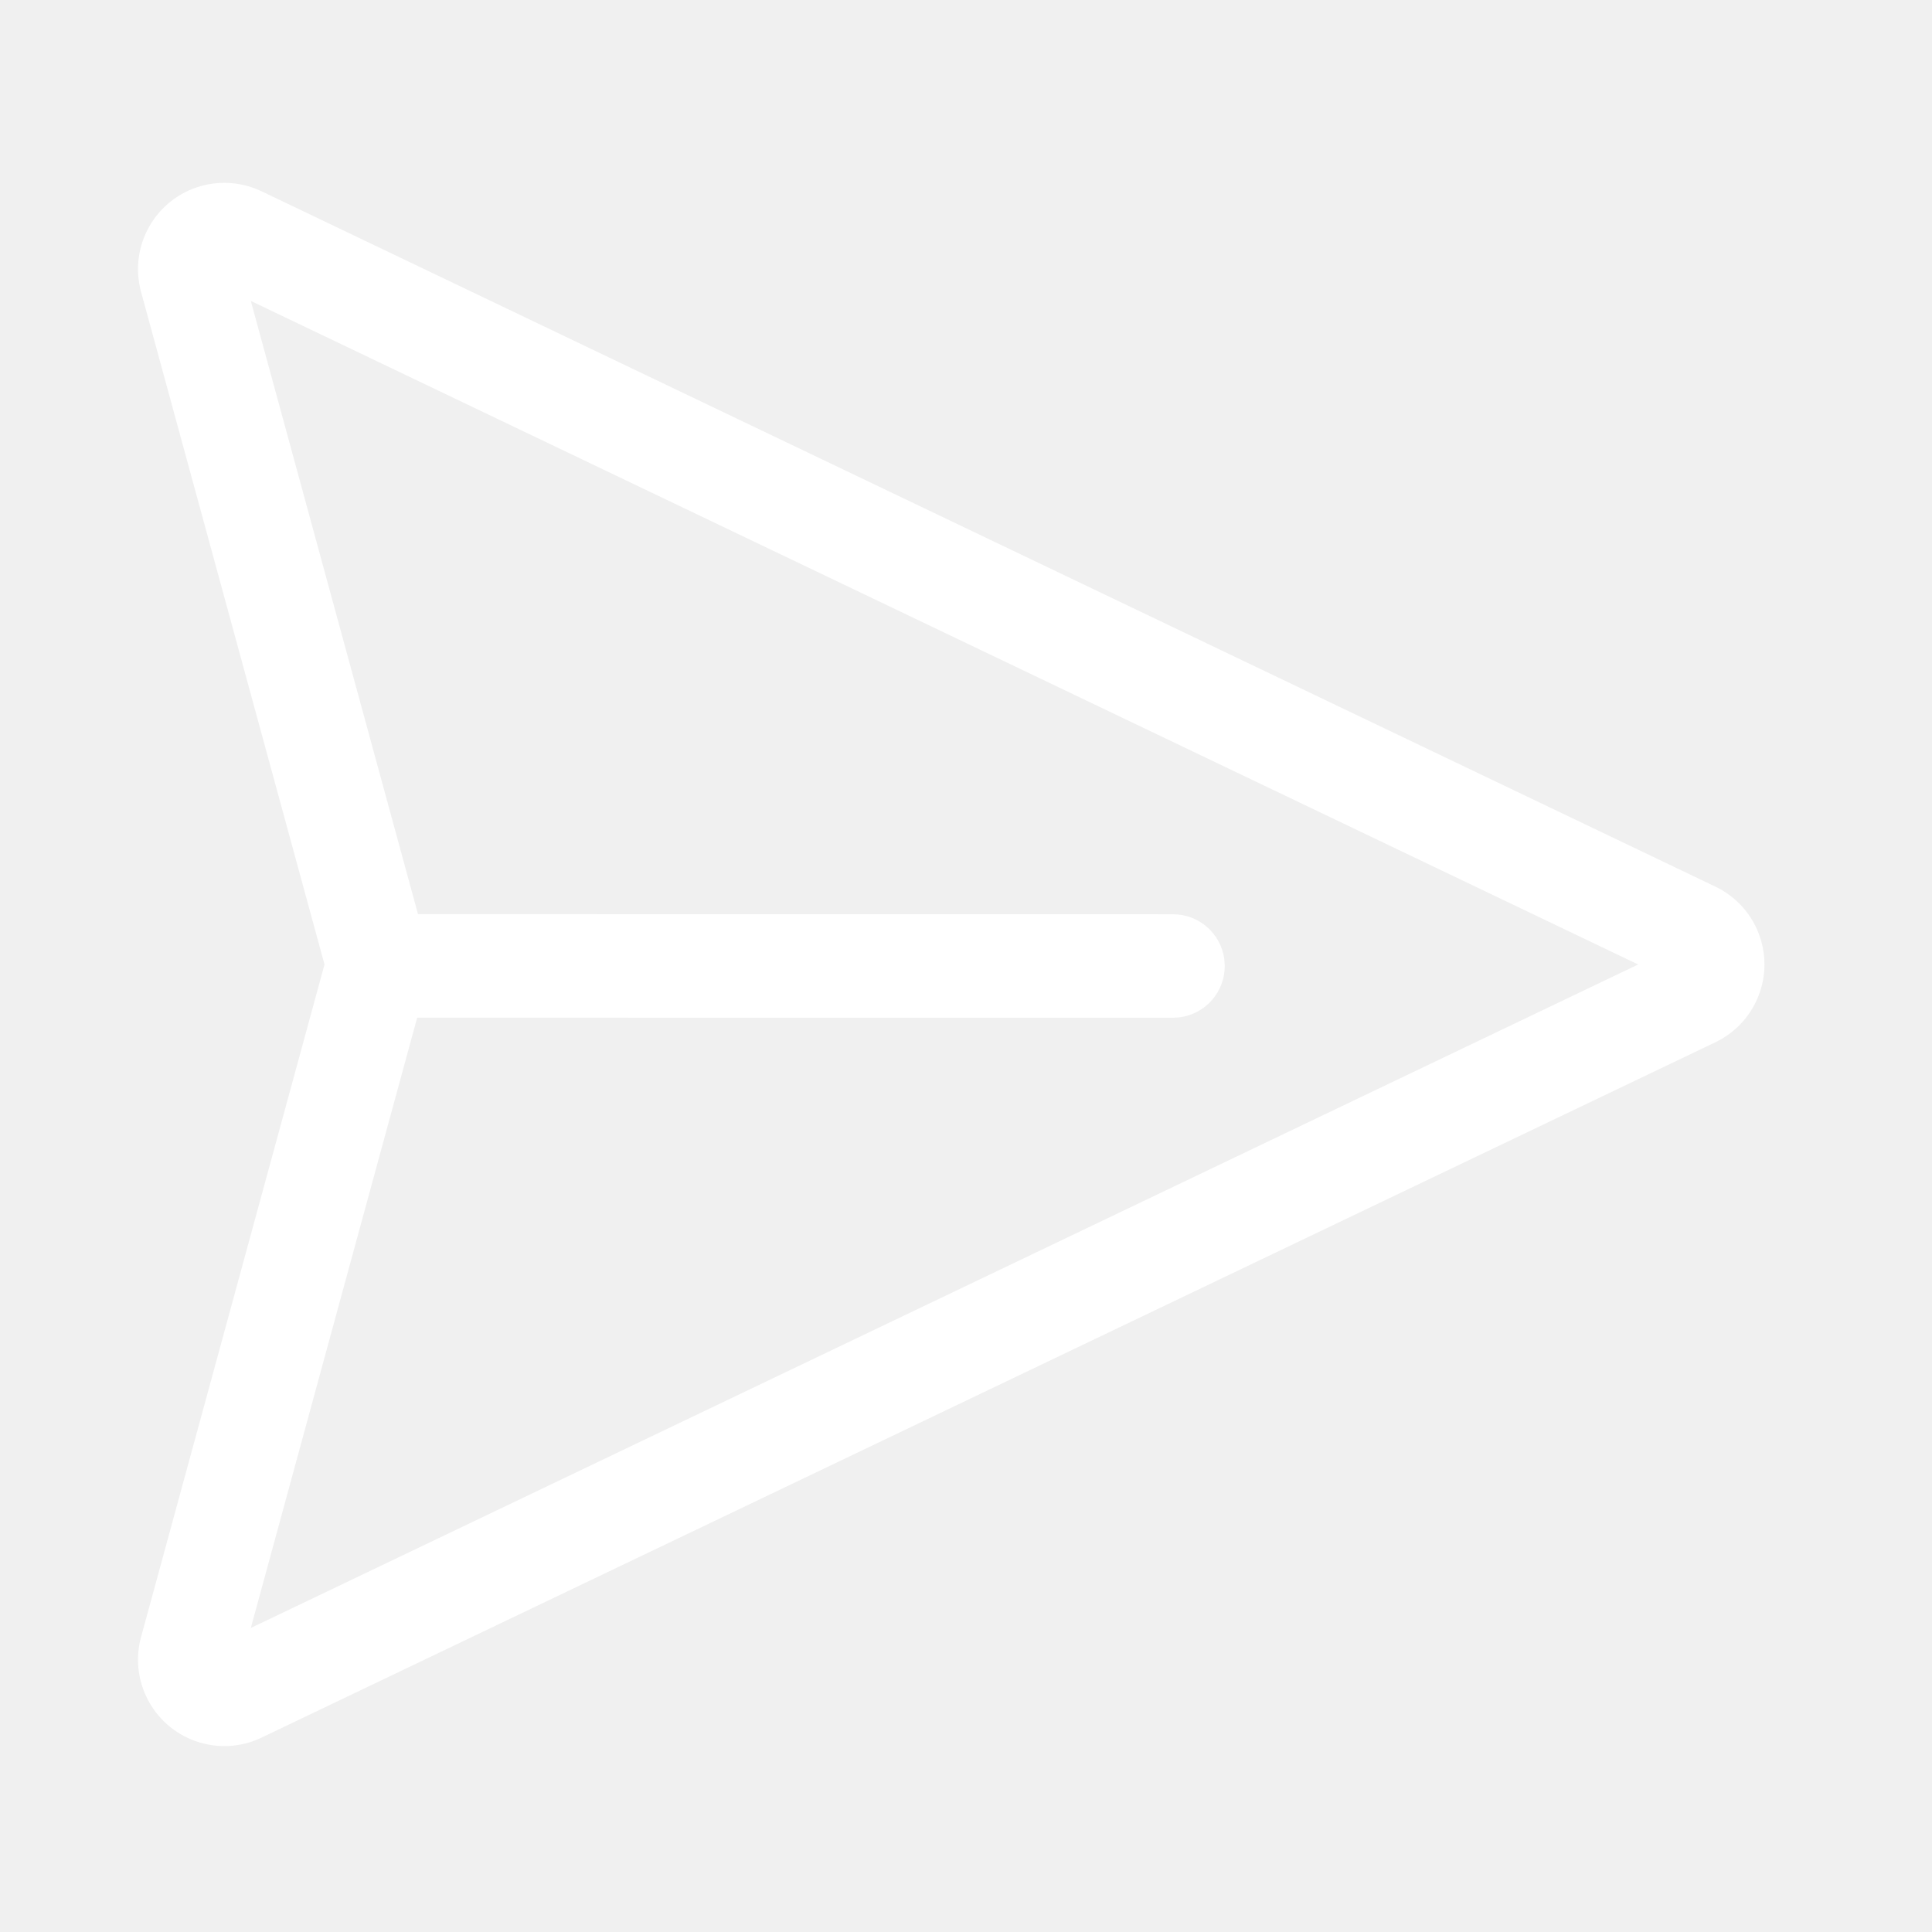
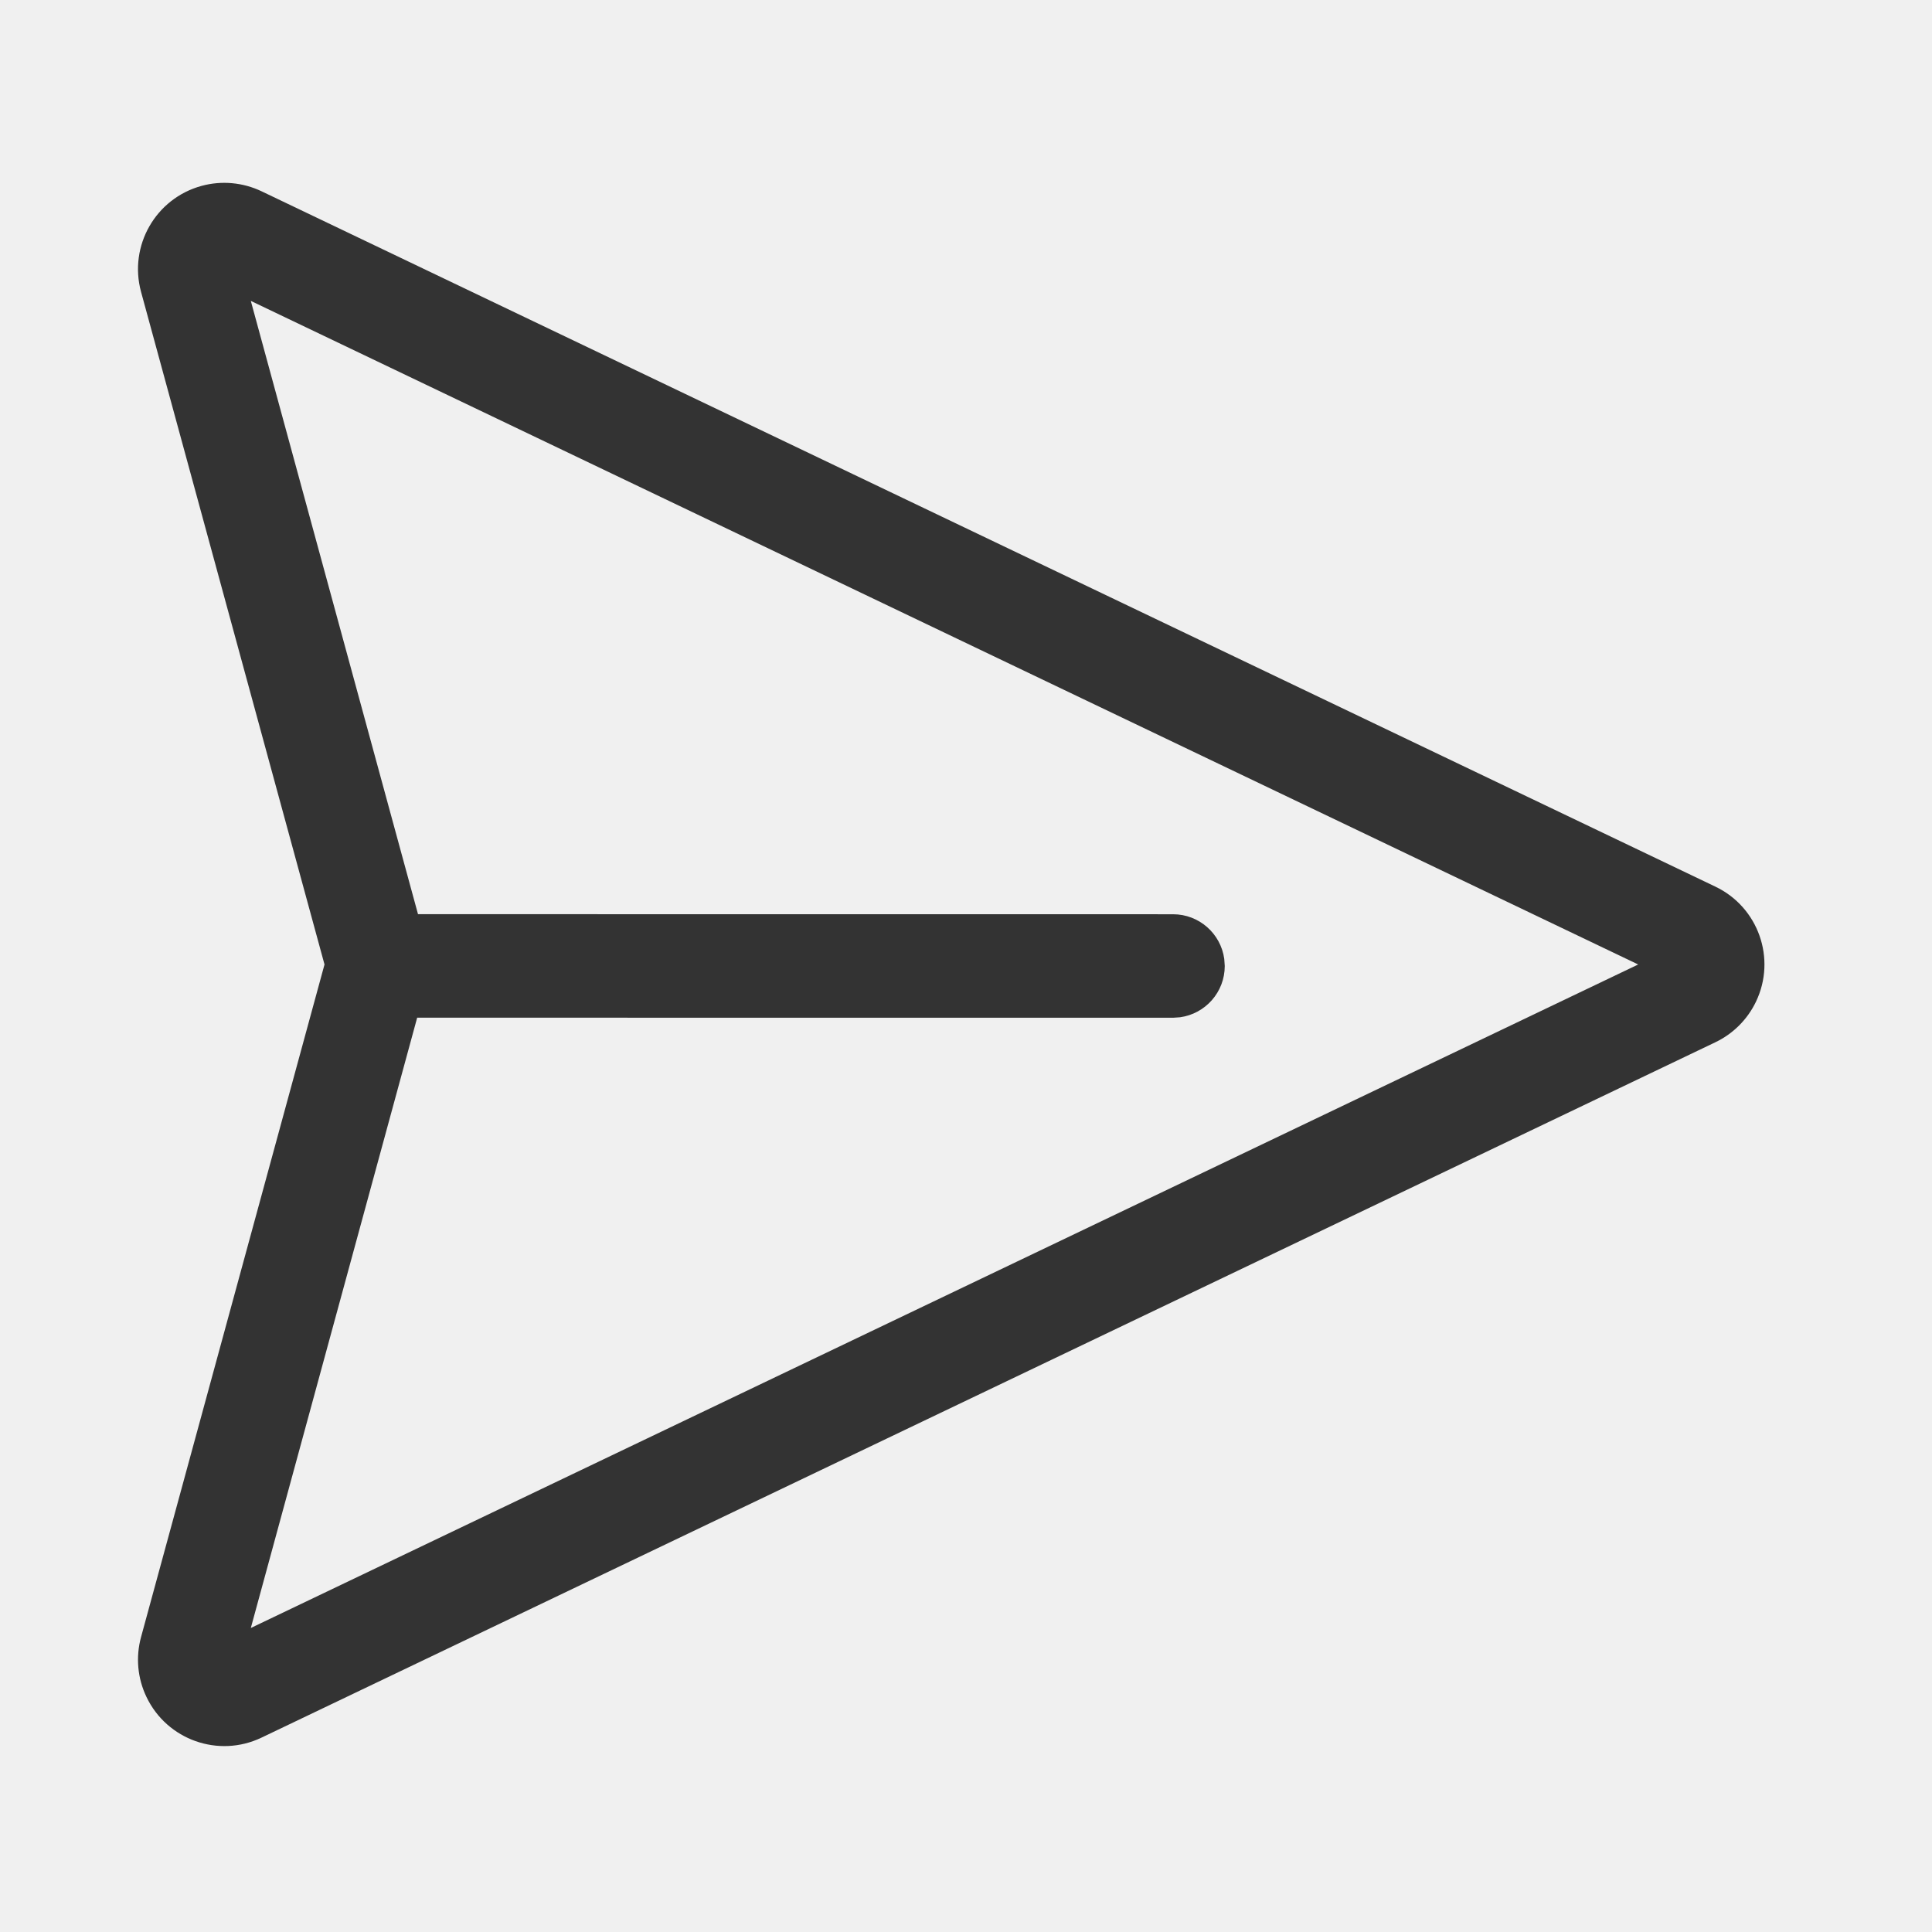
<svg xmlns="http://www.w3.org/2000/svg" width="28px" height="28px" viewBox="0 0 28 28" version="1.1">
  <g id="🔍-Product-Icons" stroke="none" stroke-width="1" fill="none" fill-rule="evenodd">
-     <g id="ic_fluent_send_28_regular" fill="#fff" fill-rule="nonzero">
+     <g id="ic_fluent_send_28_regular" fill="#333" fill-rule="nonzero">
      <path d="M3.79,2.772 L24.861,12.85 C25.484,13.148 25.747,13.894 25.449,14.517 C25.326,14.774 25.118,14.982 24.861,15.105 L3.79,25.183 C3.167,25.481 2.421,25.217 2.123,24.594 C1.993,24.324 1.965,24.016 2.044,23.726 L4.703,13.978 L2.044,4.229 C1.863,3.563 2.255,2.876 2.921,2.694 C3.211,2.615 3.519,2.643 3.79,2.772 Z M3.635,4.361 L6.058,13.249 L17,13.25 C17.38,13.25 17.693,13.532 17.743,13.898 L17.75,14 C17.75,14.38 17.468,14.693 17.102,14.743 L17,14.75 L6.046,14.749 L3.635,23.594 L23.742,13.978 L3.635,4.361 Z" id="🎨-Color" />
    </g>
  </g>
</svg>
